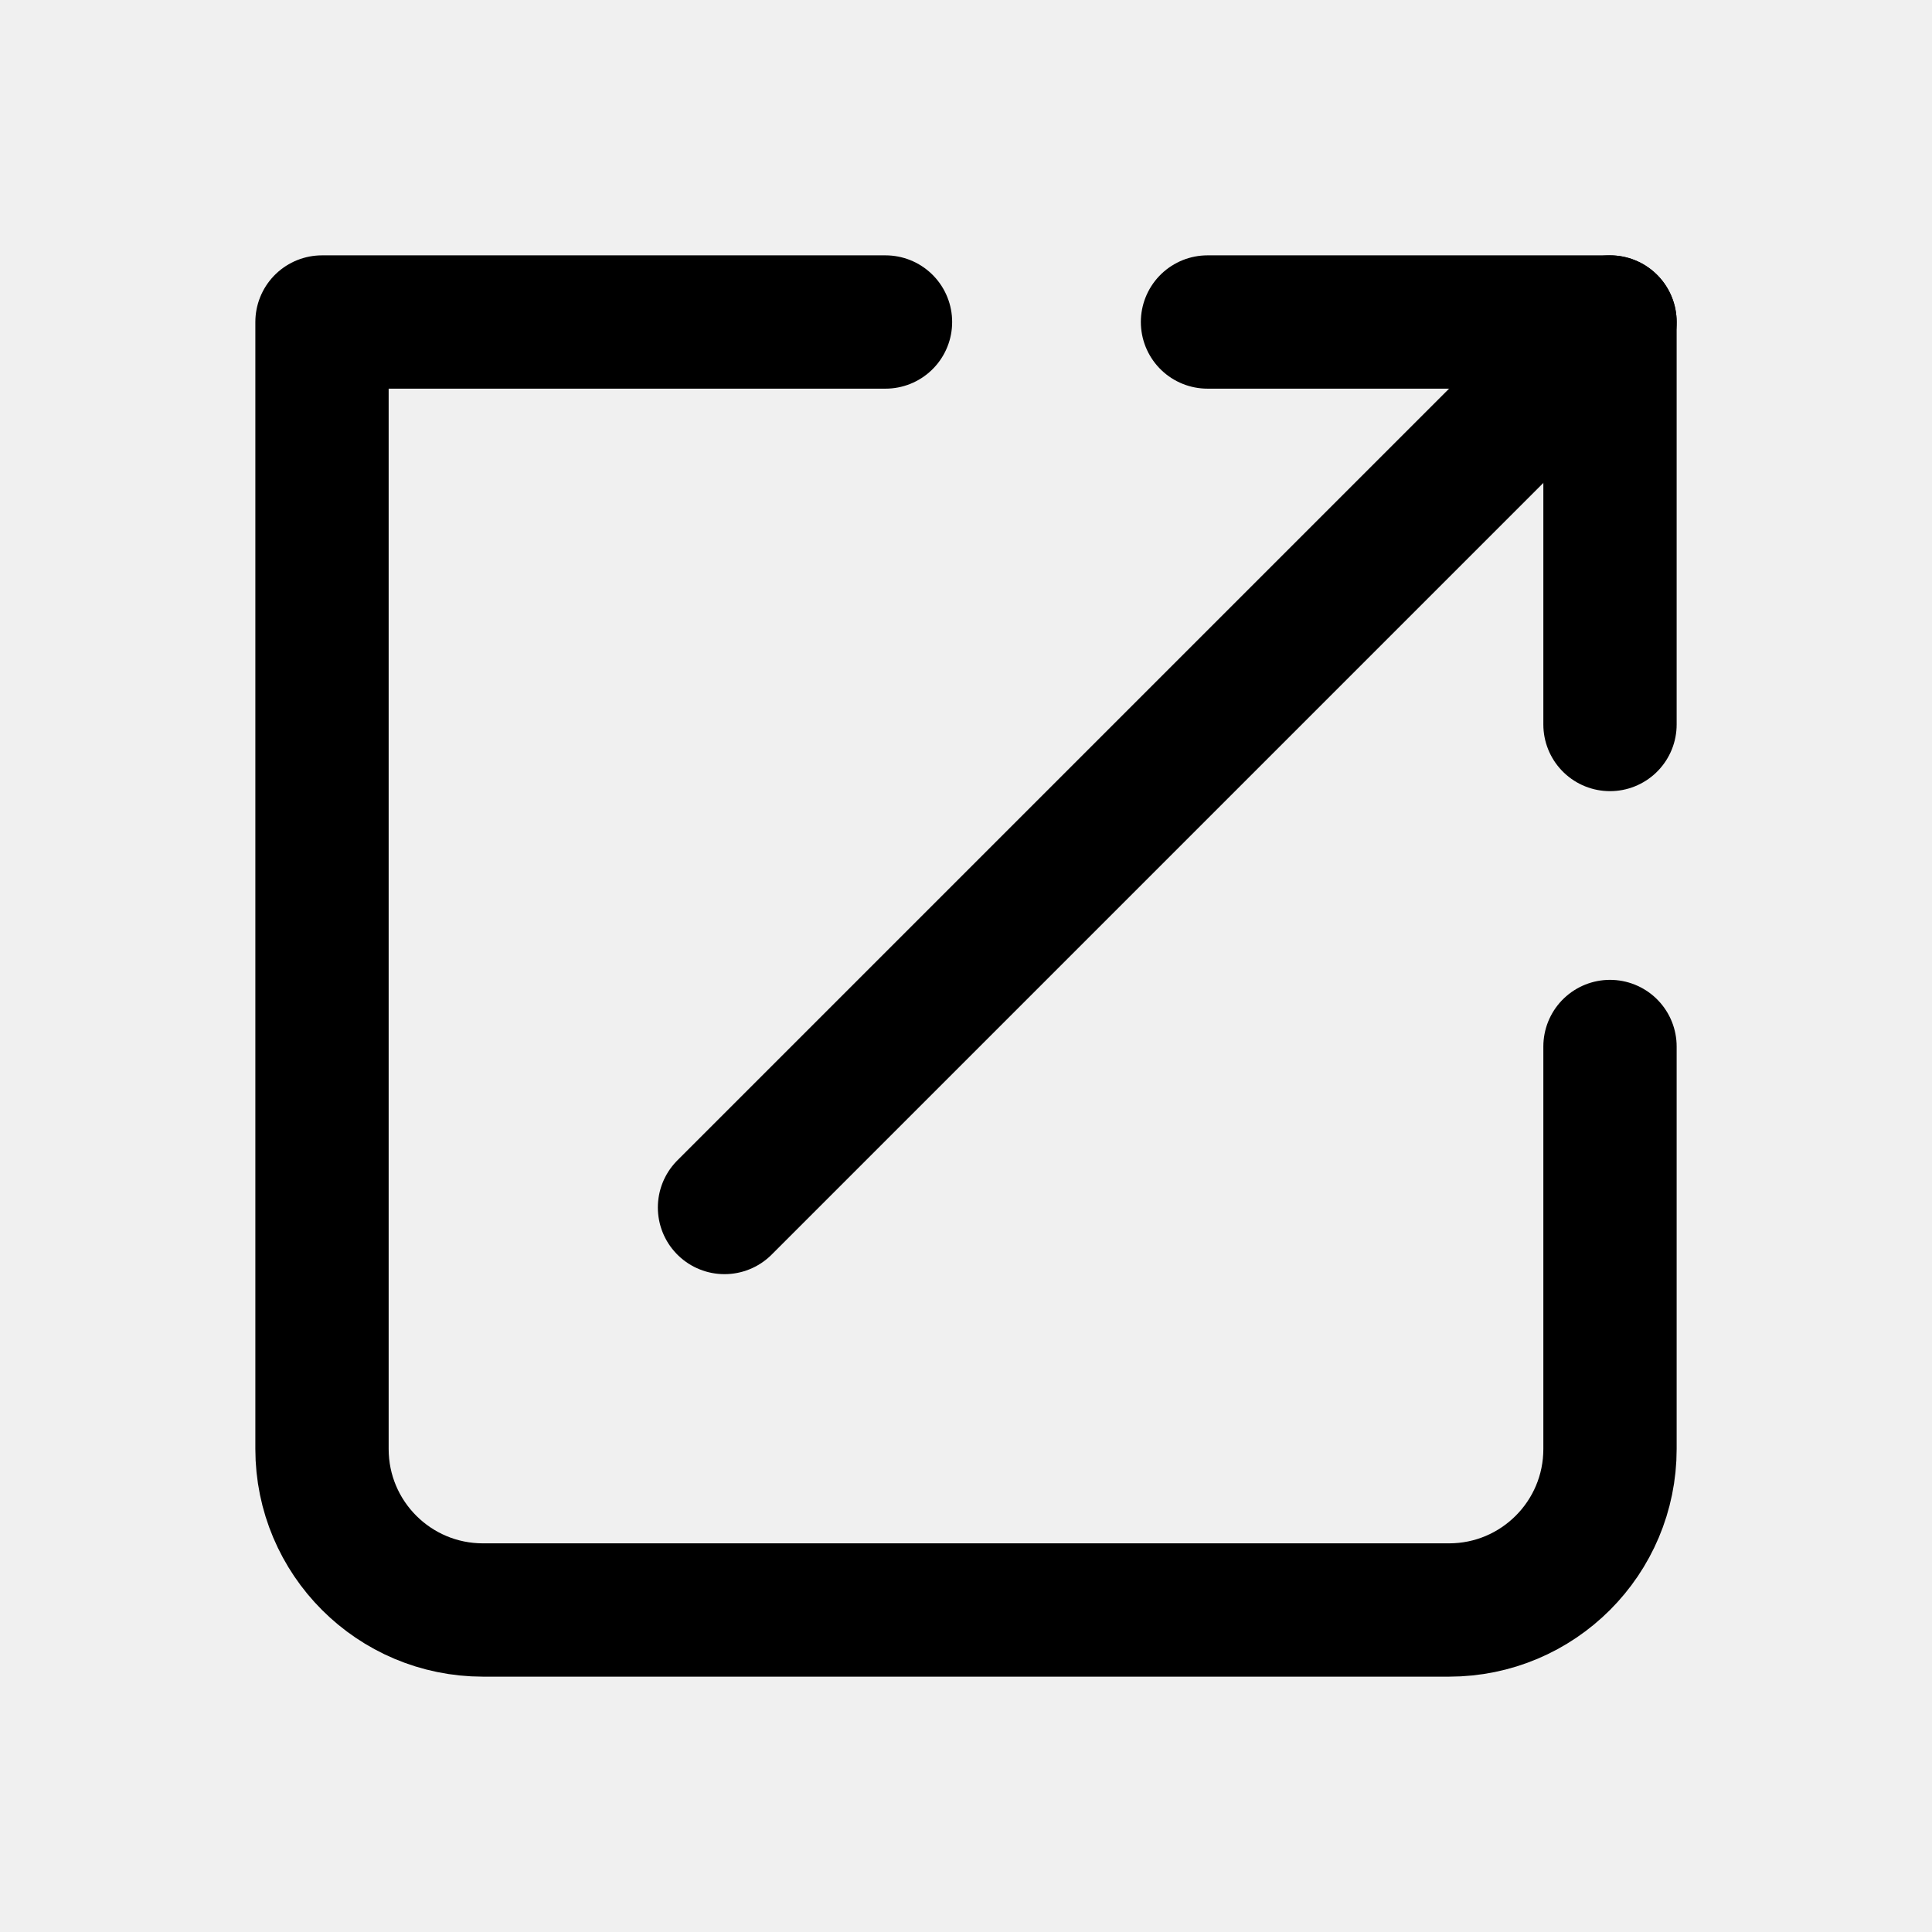
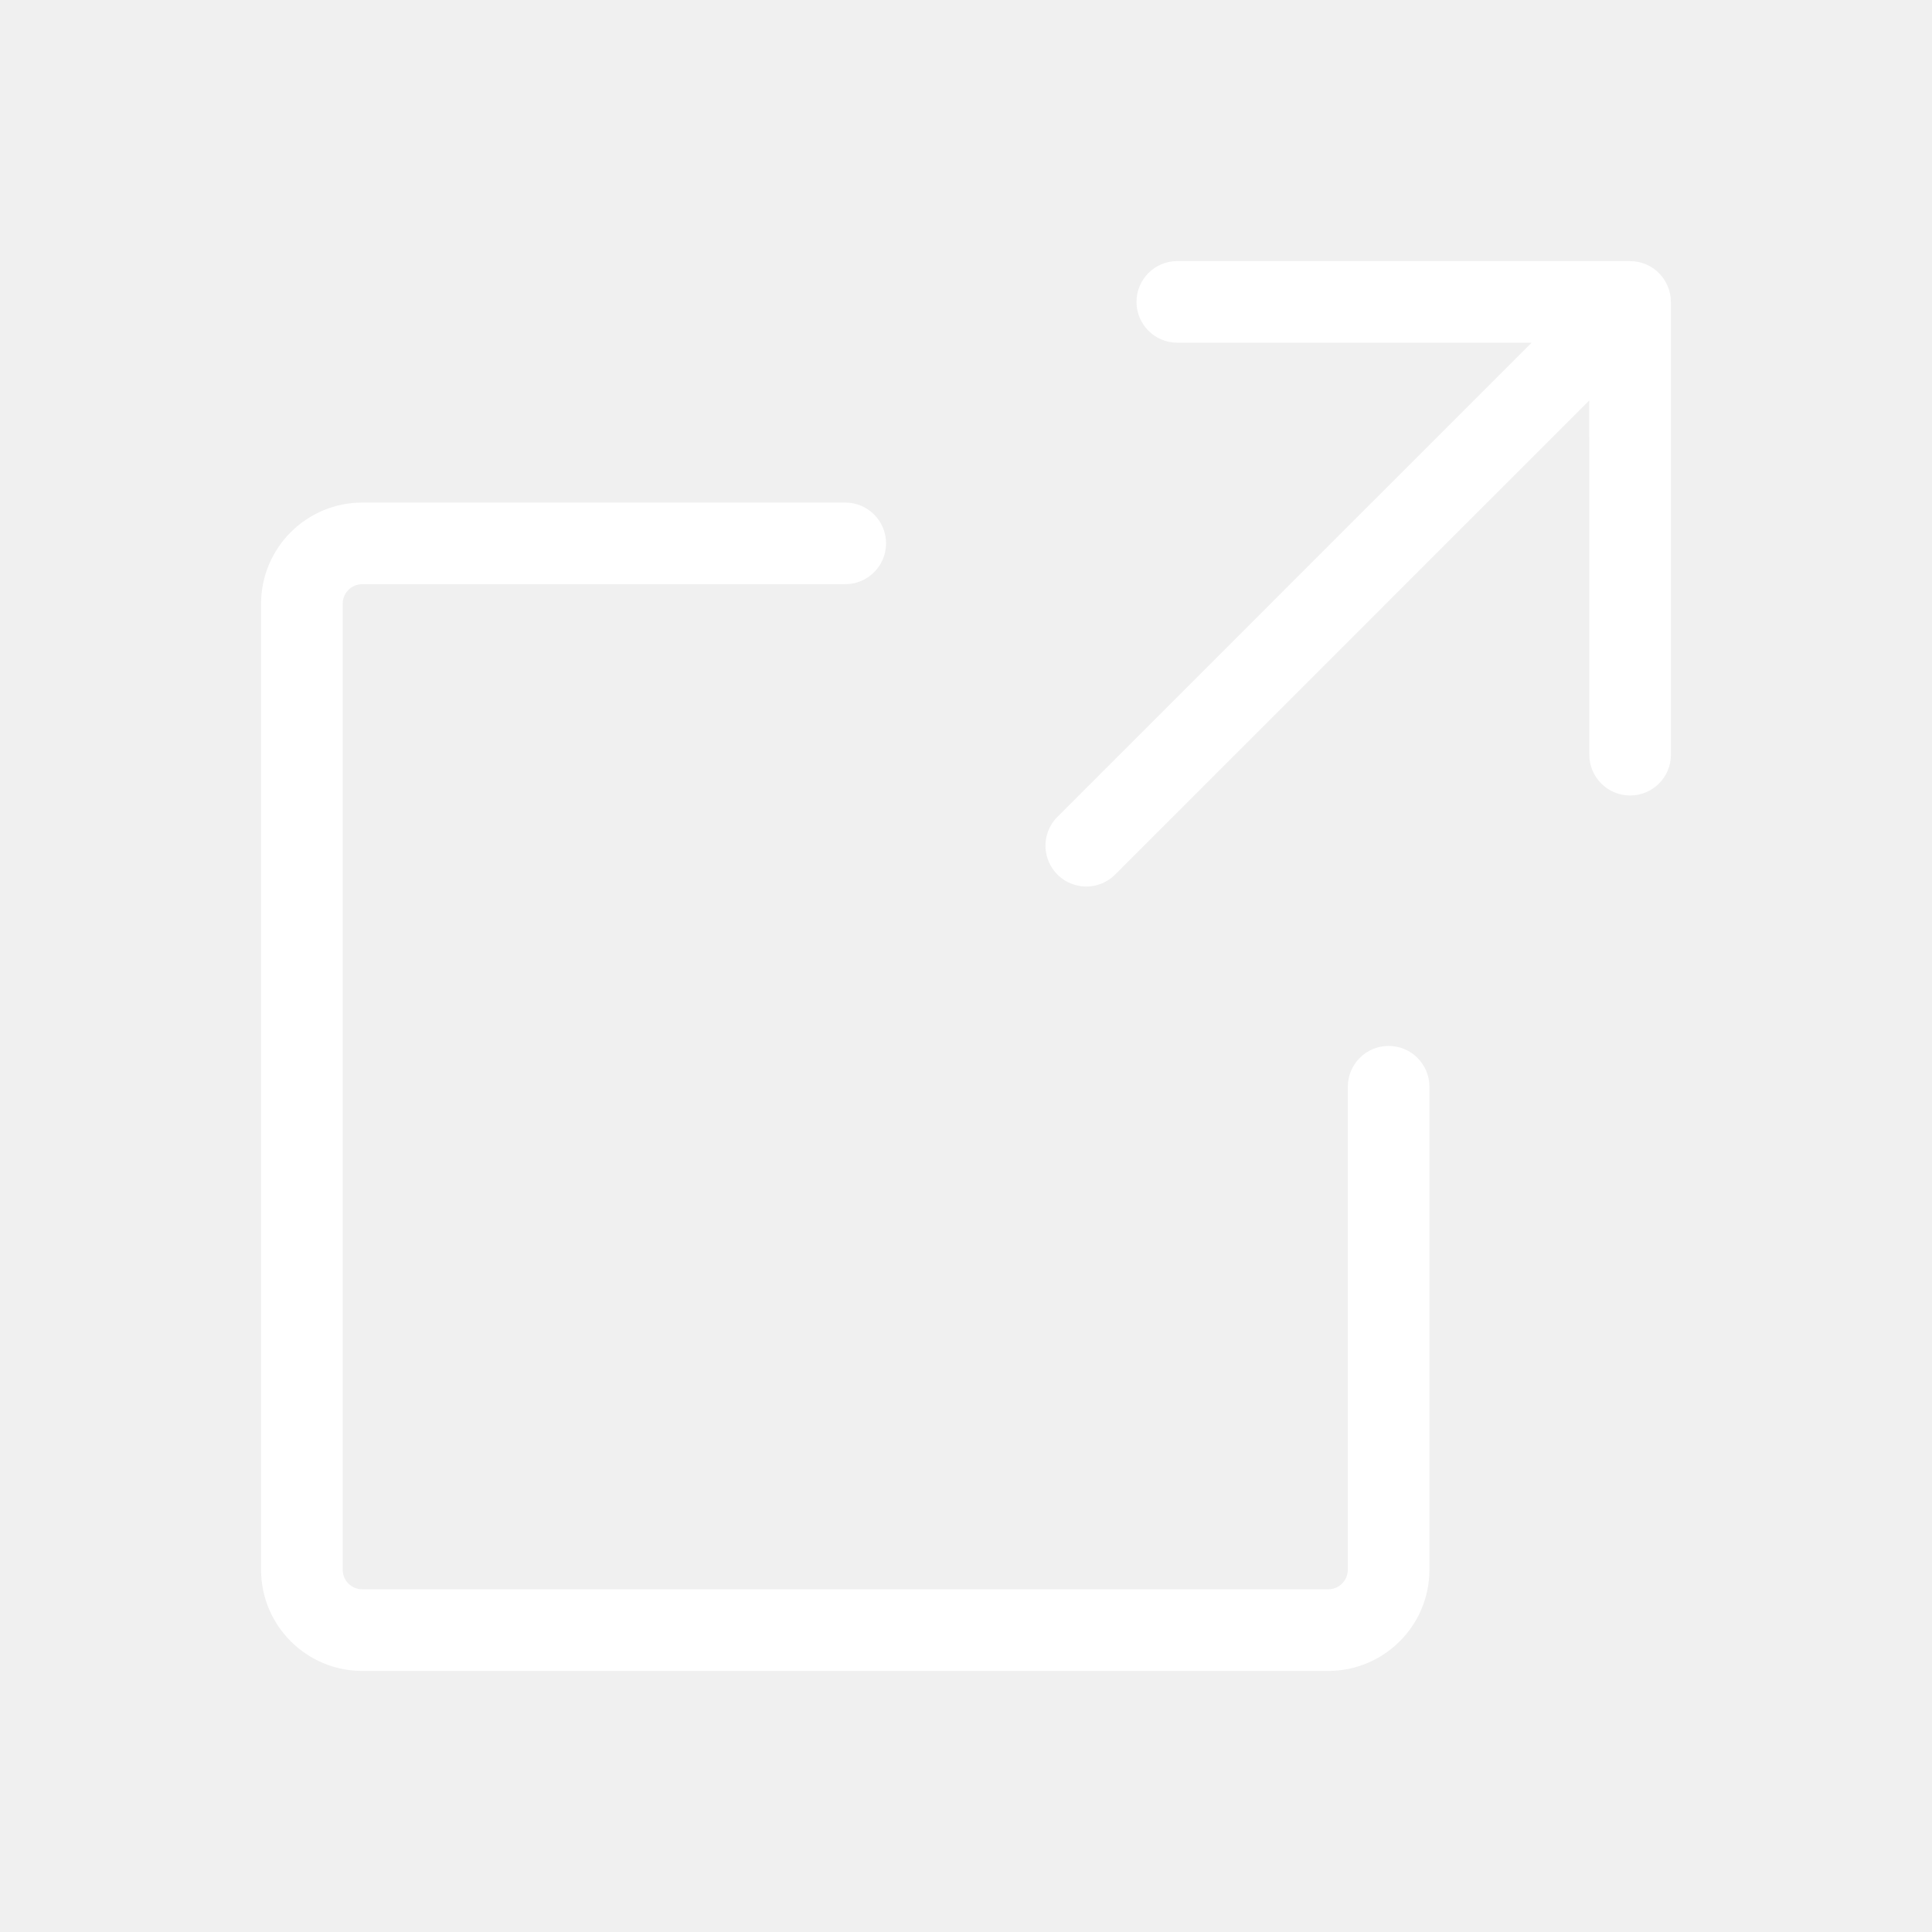
- <svg xmlns="http://www.w3.org/2000/svg" width="800px" height="800px" viewBox="0 0 24 24" fill="none" stroke="#ffffff">
+ <svg xmlns="http://www.w3.org/2000/svg" fill="#ffffff" width="100px" height="100px" viewBox="0 0 256 256" id="Flat" stroke="#ffffff" stroke-width="2.816">
  <g id="SVGRepo_bgCarrier" stroke-width="0" />
  <g id="SVGRepo_tracerCarrier" stroke-linecap="round" stroke-linejoin="round" />
  <g id="SVGRepo_iconCarrier">
-     <path d="M11 4H4V18C4 19.105 4.895 20 6 20H18C19.105 20 20 19.105 20 18V13" stroke="#000000" stroke-linecap="round" stroke-linejoin="round" stroke-width="1.656" />
-     <path d="M9 15L20 4" stroke="#000000" stroke-linecap="round" stroke-linejoin="round" stroke-width="1.656" />
-     <path d="M15 4H20V9" stroke="#000000" stroke-linecap="round" stroke-linejoin="round" stroke-width="1.656" />
+     <path d="M220,99.999a4,4,0,0,1-8,.002l-.007-50.338L146.8,114.856a4,4,0,1,1-5.657-5.656l65.194-65.194L156,44A4,4,0,0,1,156,36h0l59.992.008a4,4,0,0,1,4,3.999ZM184,140a4,4,0,0,0-4,4v64a4.004,4.004,0,0,1-4,4H48a4.004,4.004,0,0,1-4-4V80a4.004,4.004,0,0,1,4-4h64a4,4,0,0,0,0-8H48A12.013,12.013,0,0,0,36,80V208a12.013,12.013,0,0,0,12,12H176a12.013,12.013,0,0,0,12-12V144A4,4,0,0,0,184,140Z" />
  </g>
</svg>
